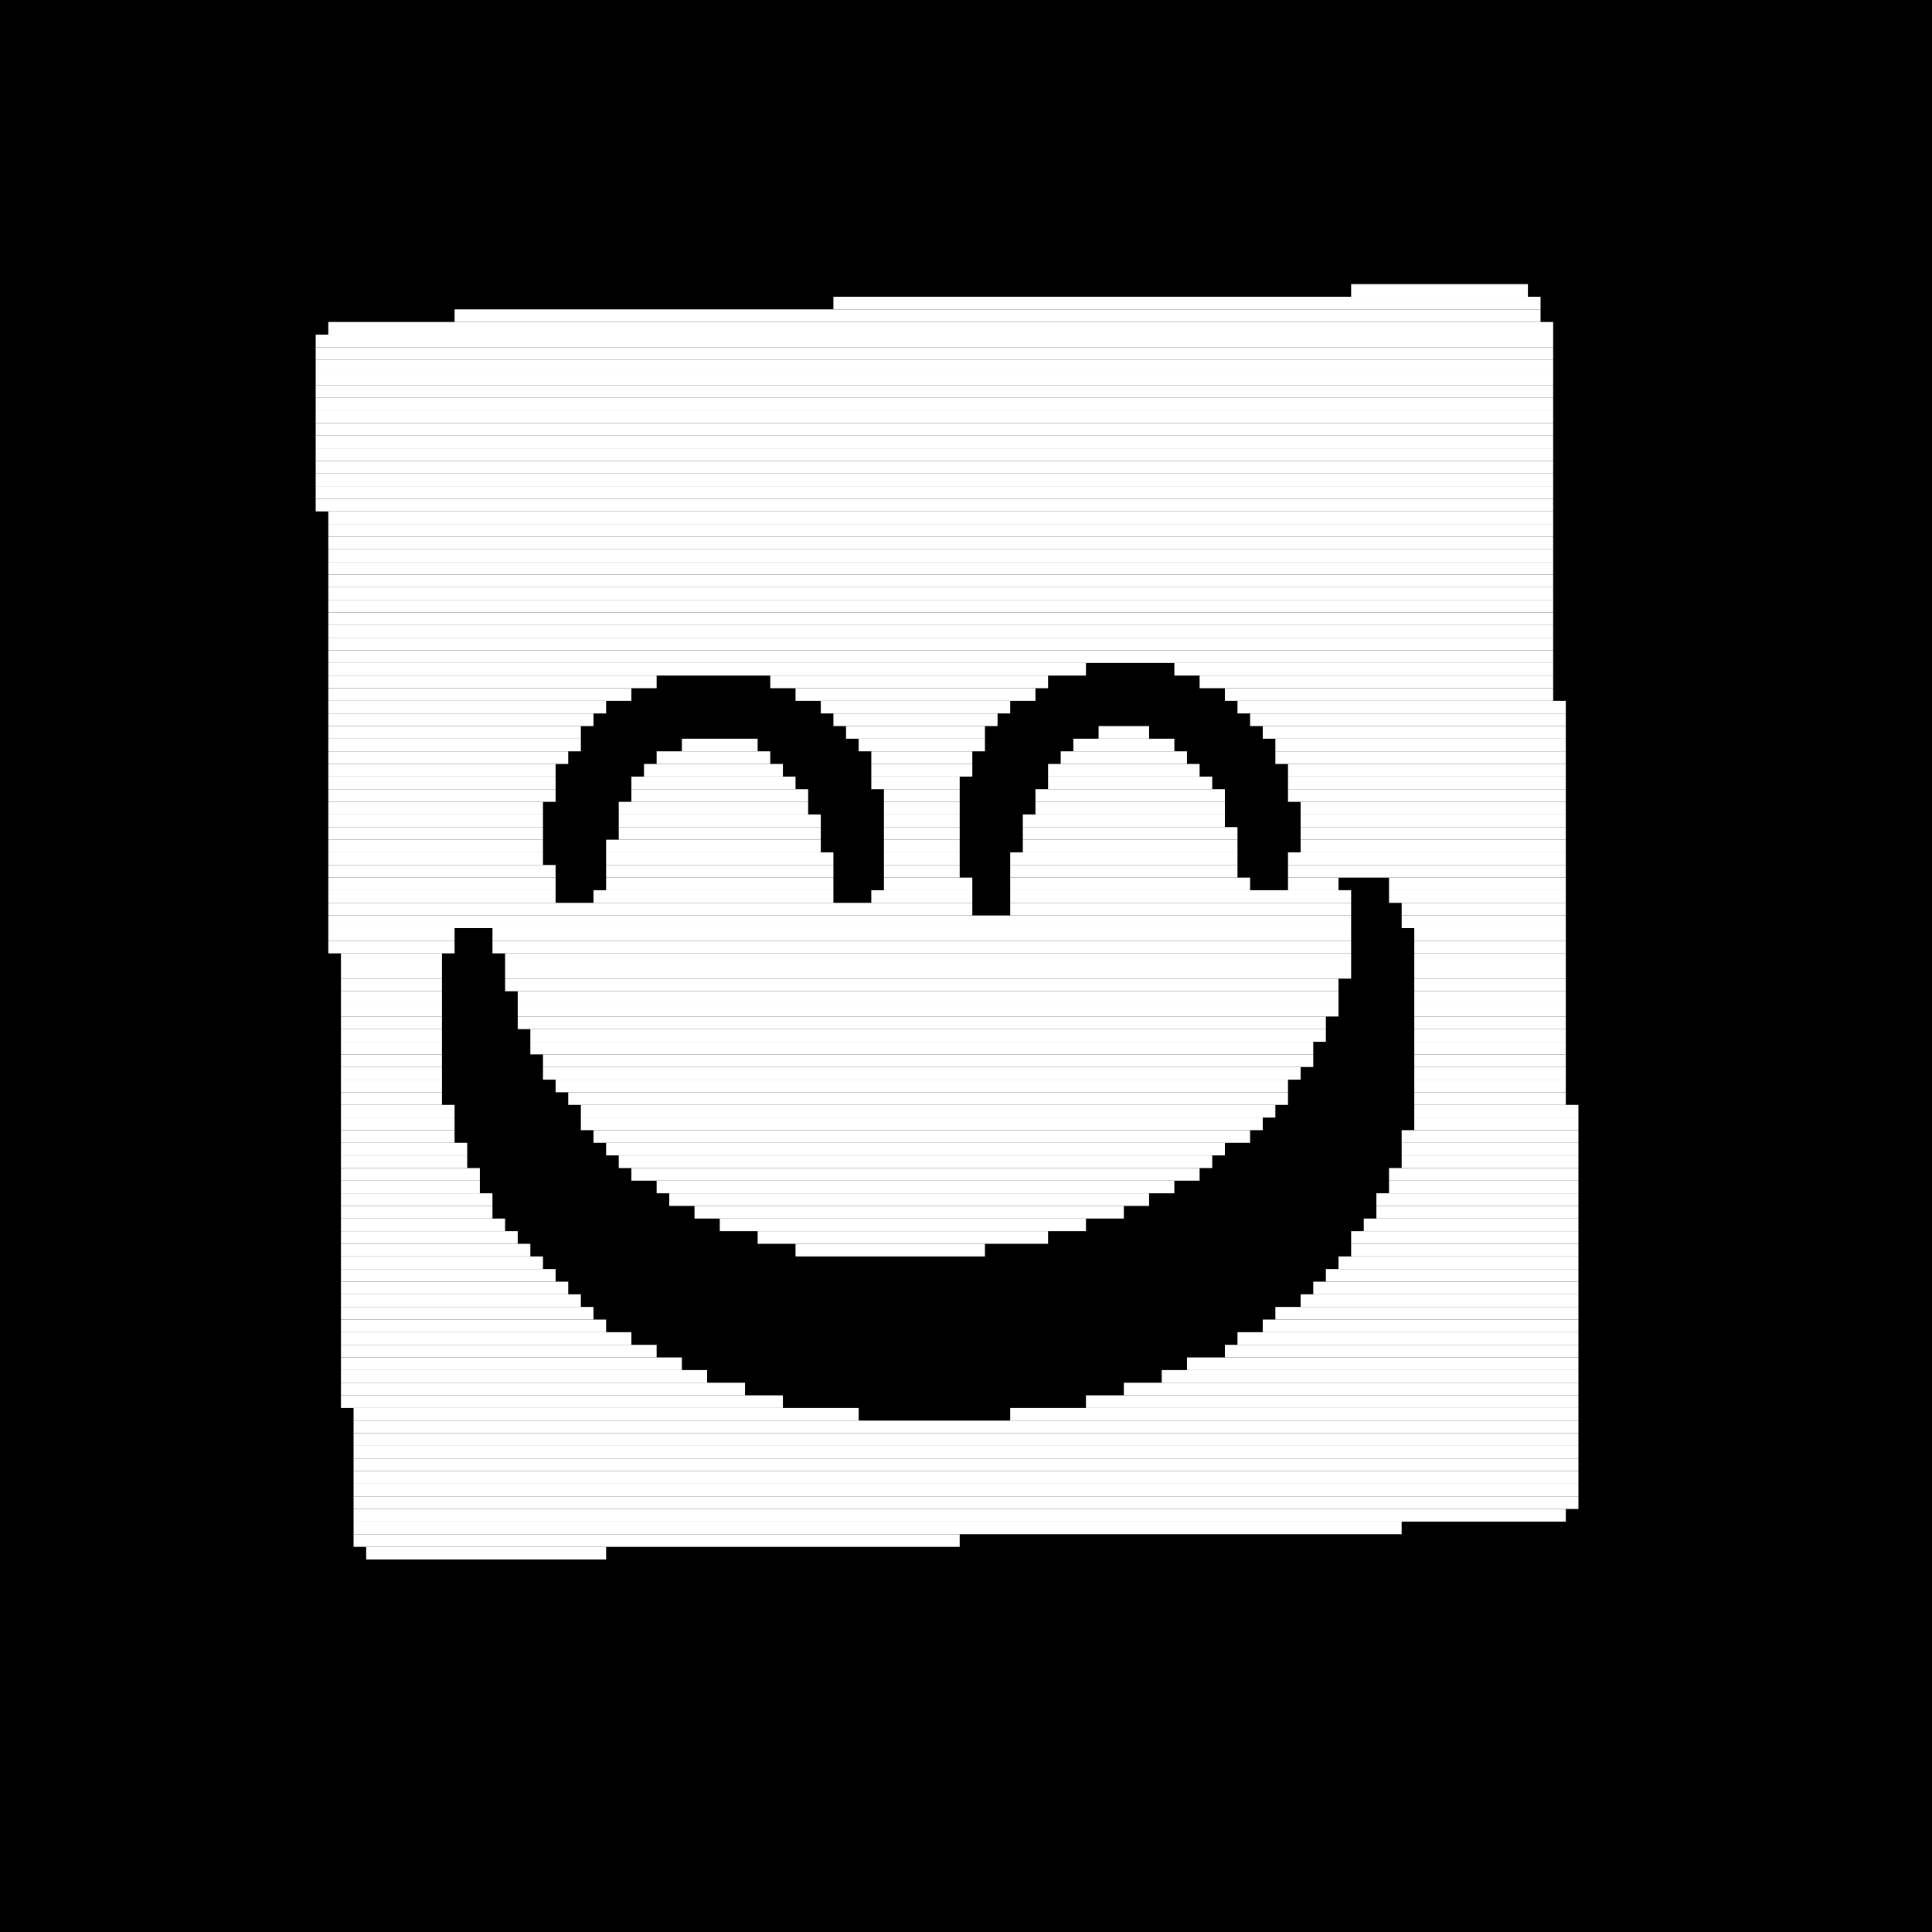
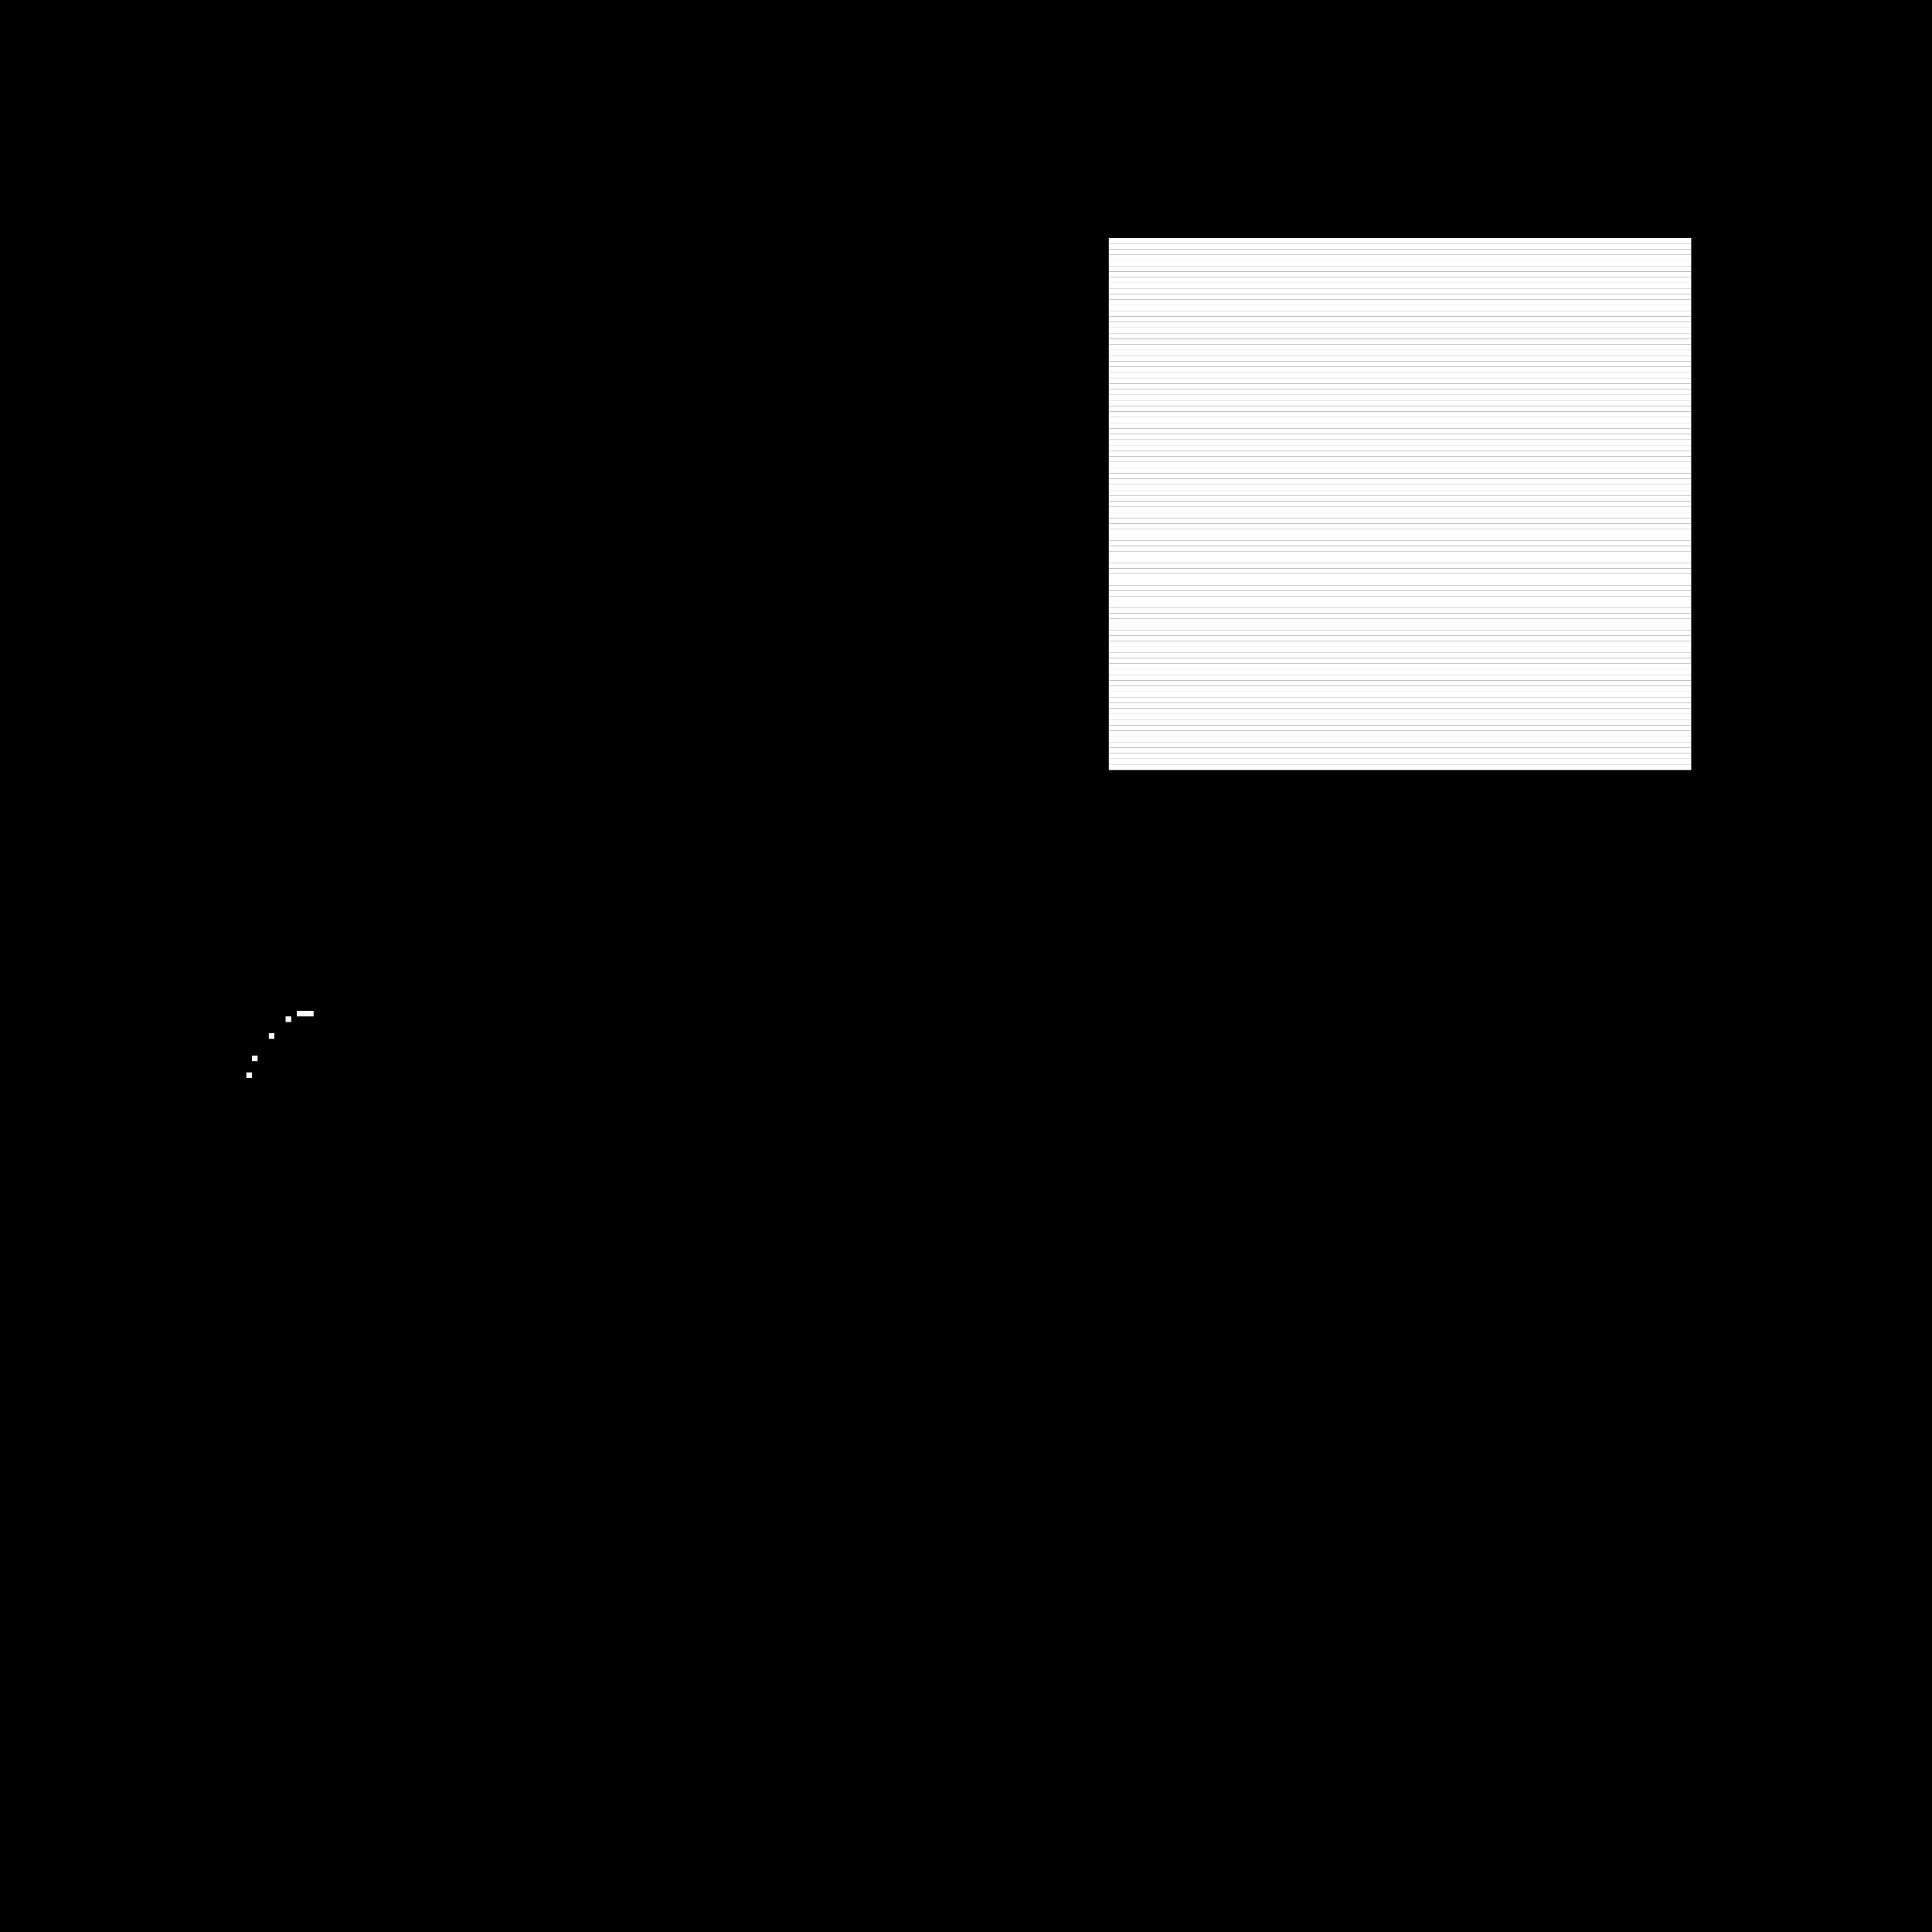
- <svg xmlns="http://www.w3.org/2000/svg" baseProfile="tiny" height="153" version="1.2" width="153">
+ <svg xmlns="http://www.w3.org/2000/svg" baseProfile="tiny" height="345" version="1.2" width="345">
  <defs />
-   <rect fill="black" height="153" width="153" x="0" y="0" />
-   <line stroke="white" stroke-width="1" x1="107" x2="121" y1="23" y2="23" />
-   <line stroke="white" stroke-width="1" x1="66" x2="122" y1="24" y2="24" />
-   <line stroke="white" stroke-width="1" x1="36" x2="122" y1="25" y2="25" />
-   <line stroke="white" stroke-width="1" x1="26" x2="123" y1="26" y2="26" />
-   <line stroke="white" stroke-width="1" x1="25" x2="123" y1="27" y2="27" />
-   <line stroke="white" stroke-width="1" x1="25" x2="123" y1="28" y2="28" />
-   <line stroke="white" stroke-width="1" x1="25" x2="123" y1="29" y2="29" />
-   <line stroke="white" stroke-width="1" x1="25" x2="123" y1="30" y2="30" />
-   <line stroke="white" stroke-width="1" x1="25" x2="123" y1="31" y2="31" />
-   <line stroke="white" stroke-width="1" x1="25" x2="123" y1="32" y2="32" />
-   <line stroke="white" stroke-width="1" x1="25" x2="123" y1="33" y2="33" />
-   <line stroke="white" stroke-width="1" x1="25" x2="123" y1="34" y2="34" />
-   <line stroke="white" stroke-width="1" x1="25" x2="123" y1="35" y2="35" />
-   <line stroke="white" stroke-width="1" x1="25" x2="123" y1="36" y2="36" />
-   <line stroke="white" stroke-width="1" x1="25" x2="123" y1="37" y2="37" />
-   <line stroke="white" stroke-width="1" x1="25" x2="123" y1="38" y2="38" />
-   <line stroke="white" stroke-width="1" x1="25" x2="123" y1="39" y2="39" />
-   <line stroke="white" stroke-width="1" x1="25" x2="123" y1="40" y2="40" />
-   <line stroke="white" stroke-width="1" x1="26" x2="123" y1="41" y2="41" />
-   <line stroke="white" stroke-width="1" x1="26" x2="123" y1="42" y2="42" />
-   <line stroke="white" stroke-width="1" x1="26" x2="123" y1="43" y2="43" />
-   <line stroke="white" stroke-width="1" x1="26" x2="123" y1="44" y2="44" />
-   <line stroke="white" stroke-width="1" x1="26" x2="123" y1="45" y2="45" />
-   <line stroke="white" stroke-width="1" x1="26" x2="123" y1="46" y2="46" />
-   <line stroke="white" stroke-width="1" x1="26" x2="123" y1="47" y2="47" />
-   <line stroke="white" stroke-width="1" x1="26" x2="123" y1="48" y2="48" />
-   <line stroke="white" stroke-width="1" x1="26" x2="123" y1="49" y2="49" />
-   <line stroke="white" stroke-width="1" x1="26" x2="123" y1="50" y2="50" />
-   <line stroke="white" stroke-width="1" x1="26" x2="123" y1="51" y2="51" />
-   <line stroke="white" stroke-width="1" x1="26" x2="123" y1="52" y2="52" />
-   <line stroke="white" stroke-width="1" x1="26" x2="86" y1="53" y2="53" />
-   <line stroke="white" stroke-width="1" x1="93" x2="123" y1="53" y2="53" />
-   <line stroke="white" stroke-width="1" x1="26" x2="52" y1="54" y2="54" />
-   <line stroke="white" stroke-width="1" x1="61" x2="83" y1="54" y2="54" />
-   <line stroke="white" stroke-width="1" x1="95" x2="123" y1="54" y2="54" />
-   <line stroke="white" stroke-width="1" x1="26" x2="50" y1="55" y2="55" />
-   <line stroke="white" stroke-width="1" x1="63" x2="82" y1="55" y2="55" />
-   <line stroke="white" stroke-width="1" x1="97" x2="123" y1="55" y2="55" />
-   <line stroke="white" stroke-width="1" x1="26" x2="48" y1="56" y2="56" />
-   <line stroke="white" stroke-width="1" x1="65" x2="80" y1="56" y2="56" />
-   <line stroke="white" stroke-width="1" x1="98" x2="124" y1="56" y2="56" />
-   <line stroke="white" stroke-width="1" x1="26" x2="47" y1="57" y2="57" />
-   <line stroke="white" stroke-width="1" x1="66" x2="79" y1="57" y2="57" />
-   <line stroke="white" stroke-width="1" x1="99" x2="124" y1="57" y2="57" />
-   <line stroke="white" stroke-width="1" x1="26" x2="46" y1="58" y2="58" />
-   <line stroke="white" stroke-width="1" x1="67" x2="78" y1="58" y2="58" />
-   <line stroke="white" stroke-width="1" x1="87" x2="91" y1="58" y2="58" />
-   <line stroke="white" stroke-width="1" x1="100" x2="124" y1="58" y2="58" />
-   <line stroke="white" stroke-width="1" x1="26" x2="46" y1="59" y2="59" />
-   <line stroke="white" stroke-width="1" x1="54" x2="60" y1="59" y2="59" />
-   <line stroke="white" stroke-width="1" x1="68" x2="78" y1="59" y2="59" />
-   <line stroke="white" stroke-width="1" x1="85" x2="93" y1="59" y2="59" />
-   <line stroke="white" stroke-width="1" x1="101" x2="124" y1="59" y2="59" />
-   <line stroke="white" stroke-width="1" x1="26" x2="45" y1="60" y2="60" />
-   <line stroke="white" stroke-width="1" x1="52" x2="61" y1="60" y2="60" />
-   <line stroke="white" stroke-width="1" x1="69" x2="77" y1="60" y2="60" />
-   <line stroke="white" stroke-width="1" x1="84" x2="94" y1="60" y2="60" />
-   <line stroke="white" stroke-width="1" x1="101" x2="124" y1="60" y2="60" />
-   <line stroke="white" stroke-width="1" x1="26" x2="44" y1="61" y2="61" />
-   <line stroke="white" stroke-width="1" x1="51" x2="62" y1="61" y2="61" />
-   <line stroke="white" stroke-width="1" x1="69" x2="77" y1="61" y2="61" />
-   <line stroke="white" stroke-width="1" x1="83" x2="95" y1="61" y2="61" />
-   <line stroke="white" stroke-width="1" x1="102" x2="124" y1="61" y2="61" />
-   <line stroke="white" stroke-width="1" x1="26" x2="44" y1="62" y2="62" />
-   <line stroke="white" stroke-width="1" x1="50" x2="63" y1="62" y2="62" />
-   <line stroke="white" stroke-width="1" x1="69" x2="76" y1="62" y2="62" />
-   <line stroke="white" stroke-width="1" x1="83" x2="96" y1="62" y2="62" />
-   <line stroke="white" stroke-width="1" x1="102" x2="124" y1="62" y2="62" />
-   <line stroke="white" stroke-width="1" x1="26" x2="44" y1="63" y2="63" />
-   <line stroke="white" stroke-width="1" x1="50" x2="64" y1="63" y2="63" />
-   <line stroke="white" stroke-width="1" x1="70" x2="76" y1="63" y2="63" />
-   <line stroke="white" stroke-width="1" x1="82" x2="97" y1="63" y2="63" />
-   <line stroke="white" stroke-width="1" x1="102" x2="124" y1="63" y2="63" />
-   <line stroke="white" stroke-width="1" x1="26" x2="43" y1="64" y2="64" />
-   <line stroke="white" stroke-width="1" x1="49" x2="64" y1="64" y2="64" />
-   <line stroke="white" stroke-width="1" x1="70" x2="76" y1="64" y2="64" />
-   <line stroke="white" stroke-width="1" x1="82" x2="97" y1="64" y2="64" />
-   <line stroke="white" stroke-width="1" x1="103" x2="124" y1="64" y2="64" />
-   <line stroke="white" stroke-width="1" x1="26" x2="43" y1="65" y2="65" />
-   <line stroke="white" stroke-width="1" x1="49" x2="65" y1="65" y2="65" />
-   <line stroke="white" stroke-width="1" x1="70" x2="76" y1="65" y2="65" />
-   <line stroke="white" stroke-width="1" x1="81" x2="97" y1="65" y2="65" />
-   <line stroke="white" stroke-width="1" x1="103" x2="124" y1="65" y2="65" />
-   <line stroke="white" stroke-width="1" x1="26" x2="43" y1="66" y2="66" />
-   <line stroke="white" stroke-width="1" x1="49" x2="65" y1="66" y2="66" />
-   <line stroke="white" stroke-width="1" x1="70" x2="76" y1="66" y2="66" />
-   <line stroke="white" stroke-width="1" x1="81" x2="98" y1="66" y2="66" />
-   <line stroke="white" stroke-width="1" x1="103" x2="124" y1="66" y2="66" />
-   <line stroke="white" stroke-width="1" x1="26" x2="43" y1="67" y2="67" />
-   <line stroke="white" stroke-width="1" x1="48" x2="65" y1="67" y2="67" />
-   <line stroke="white" stroke-width="1" x1="70" x2="76" y1="67" y2="67" />
-   <line stroke="white" stroke-width="1" x1="81" x2="98" y1="67" y2="67" />
-   <line stroke="white" stroke-width="1" x1="103" x2="124" y1="67" y2="67" />
-   <line stroke="white" stroke-width="1" x1="26" x2="43" y1="68" y2="68" />
-   <line stroke="white" stroke-width="1" x1="48" x2="66" y1="68" y2="68" />
-   <line stroke="white" stroke-width="1" x1="70" x2="76" y1="68" y2="68" />
-   <line stroke="white" stroke-width="1" x1="80" x2="98" y1="68" y2="68" />
-   <line stroke="white" stroke-width="1" x1="102" x2="124" y1="68" y2="68" />
-   <line stroke="white" stroke-width="1" x1="26" x2="44" y1="69" y2="69" />
-   <line stroke="white" stroke-width="1" x1="48" x2="66" y1="69" y2="69" />
-   <line stroke="white" stroke-width="1" x1="70" x2="76" y1="69" y2="69" />
-   <line stroke="white" stroke-width="1" x1="80" x2="98" y1="69" y2="69" />
-   <line stroke="white" stroke-width="1" x1="102" x2="124" y1="69" y2="69" />
-   <line stroke="white" stroke-width="1" x1="26" x2="44" y1="70" y2="70" />
-   <line stroke="white" stroke-width="1" x1="48" x2="66" y1="70" y2="70" />
-   <line stroke="white" stroke-width="1" x1="70" x2="77" y1="70" y2="70" />
-   <line stroke="white" stroke-width="1" x1="80" x2="99" y1="70" y2="70" />
-   <line stroke="white" stroke-width="1" x1="102" x2="106" y1="70" y2="70" />
-   <line stroke="white" stroke-width="1" x1="110" x2="124" y1="70" y2="70" />
-   <line stroke="white" stroke-width="1" x1="26" x2="44" y1="71" y2="71" />
-   <line stroke="white" stroke-width="1" x1="47" x2="66" y1="71" y2="71" />
-   <line stroke="white" stroke-width="1" x1="69" x2="77" y1="71" y2="71" />
-   <line stroke="white" stroke-width="1" x1="80" x2="107" y1="71" y2="71" />
-   <line stroke="white" stroke-width="1" x1="110" x2="124" y1="71" y2="71" />
-   <line stroke="white" stroke-width="1" x1="26" x2="77" y1="72" y2="72" />
-   <line stroke="white" stroke-width="1" x1="80" x2="107" y1="72" y2="72" />
-   <line stroke="white" stroke-width="1" x1="111" x2="124" y1="72" y2="72" />
-   <line stroke="white" stroke-width="1" x1="26" x2="107" y1="73" y2="73" />
-   <line stroke="white" stroke-width="1" x1="111" x2="124" y1="73" y2="73" />
-   <line stroke="white" stroke-width="1" x1="26" x2="36" y1="74" y2="74" />
-   <line stroke="white" stroke-width="1" x1="39" x2="107" y1="74" y2="74" />
-   <line stroke="white" stroke-width="1" x1="112" x2="124" y1="74" y2="74" />
-   <line stroke="white" stroke-width="1" x1="26" x2="36" y1="75" y2="75" />
-   <line stroke="white" stroke-width="1" x1="39" x2="107" y1="75" y2="75" />
-   <line stroke="white" stroke-width="1" x1="112" x2="124" y1="75" y2="75" />
-   <line stroke="white" stroke-width="1" x1="27" x2="35" y1="76" y2="76" />
-   <line stroke="white" stroke-width="1" x1="40" x2="107" y1="76" y2="76" />
-   <line stroke="white" stroke-width="1" x1="112" x2="124" y1="76" y2="76" />
-   <line stroke="white" stroke-width="1" x1="27" x2="35" y1="77" y2="77" />
-   <line stroke="white" stroke-width="1" x1="40" x2="107" y1="77" y2="77" />
-   <line stroke="white" stroke-width="1" x1="112" x2="124" y1="77" y2="77" />
-   <line stroke="white" stroke-width="1" x1="27" x2="35" y1="78" y2="78" />
-   <line stroke="white" stroke-width="1" x1="40" x2="106" y1="78" y2="78" />
-   <line stroke="white" stroke-width="1" x1="112" x2="124" y1="78" y2="78" />
-   <line stroke="white" stroke-width="1" x1="27" x2="35" y1="79" y2="79" />
-   <line stroke="white" stroke-width="1" x1="41" x2="106" y1="79" y2="79" />
-   <line stroke="white" stroke-width="1" x1="112" x2="124" y1="79" y2="79" />
-   <line stroke="white" stroke-width="1" x1="27" x2="35" y1="80" y2="80" />
-   <line stroke="white" stroke-width="1" x1="41" x2="106" y1="80" y2="80" />
-   <line stroke="white" stroke-width="1" x1="112" x2="124" y1="80" y2="80" />
-   <line stroke="white" stroke-width="1" x1="27" x2="35" y1="81" y2="81" />
-   <line stroke="white" stroke-width="1" x1="41" x2="105" y1="81" y2="81" />
-   <line stroke="white" stroke-width="1" x1="112" x2="124" y1="81" y2="81" />
-   <line stroke="white" stroke-width="1" x1="27" x2="35" y1="82" y2="82" />
-   <line stroke="white" stroke-width="1" x1="42" x2="105" y1="82" y2="82" />
-   <line stroke="white" stroke-width="1" x1="112" x2="124" y1="82" y2="82" />
-   <line stroke="white" stroke-width="1" x1="27" x2="35" y1="83" y2="83" />
-   <line stroke="white" stroke-width="1" x1="42" x2="104" y1="83" y2="83" />
-   <line stroke="white" stroke-width="1" x1="112" x2="124" y1="83" y2="83" />
-   <line stroke="white" stroke-width="1" x1="27" x2="35" y1="84" y2="84" />
-   <line stroke="white" stroke-width="1" x1="43" x2="104" y1="84" y2="84" />
-   <line stroke="white" stroke-width="1" x1="112" x2="124" y1="84" y2="84" />
-   <line stroke="white" stroke-width="1" x1="27" x2="35" y1="85" y2="85" />
-   <line stroke="white" stroke-width="1" x1="43" x2="103" y1="85" y2="85" />
-   <line stroke="white" stroke-width="1" x1="112" x2="124" y1="85" y2="85" />
-   <line stroke="white" stroke-width="1" x1="27" x2="35" y1="86" y2="86" />
-   <line stroke="white" stroke-width="1" x1="44" x2="102" y1="86" y2="86" />
-   <line stroke="white" stroke-width="1" x1="112" x2="124" y1="86" y2="86" />
-   <line stroke="white" stroke-width="1" x1="27" x2="35" y1="87" y2="87" />
-   <line stroke="white" stroke-width="1" x1="45" x2="102" y1="87" y2="87" />
-   <line stroke="white" stroke-width="1" x1="112" x2="124" y1="87" y2="87" />
-   <line stroke="white" stroke-width="1" x1="27" x2="36" y1="88" y2="88" />
-   <line stroke="white" stroke-width="1" x1="46" x2="101" y1="88" y2="88" />
-   <line stroke="white" stroke-width="1" x1="112" x2="125" y1="88" y2="88" />
-   <line stroke="white" stroke-width="1" x1="27" x2="36" y1="89" y2="89" />
-   <line stroke="white" stroke-width="1" x1="46" x2="100" y1="89" y2="89" />
-   <line stroke="white" stroke-width="1" x1="112" x2="125" y1="89" y2="89" />
-   <line stroke="white" stroke-width="1" x1="27" x2="36" y1="90" y2="90" />
-   <line stroke="white" stroke-width="1" x1="47" x2="99" y1="90" y2="90" />
-   <line stroke="white" stroke-width="1" x1="111" x2="125" y1="90" y2="90" />
-   <line stroke="white" stroke-width="1" x1="27" x2="37" y1="91" y2="91" />
-   <line stroke="white" stroke-width="1" x1="48" x2="97" y1="91" y2="91" />
-   <line stroke="white" stroke-width="1" x1="111" x2="125" y1="91" y2="91" />
-   <line stroke="white" stroke-width="1" x1="27" x2="37" y1="92" y2="92" />
-   <line stroke="white" stroke-width="1" x1="49" x2="96" y1="92" y2="92" />
-   <line stroke="white" stroke-width="1" x1="111" x2="125" y1="92" y2="92" />
-   <line stroke="white" stroke-width="1" x1="27" x2="38" y1="93" y2="93" />
-   <line stroke="white" stroke-width="1" x1="50" x2="95" y1="93" y2="93" />
-   <line stroke="white" stroke-width="1" x1="110" x2="125" y1="93" y2="93" />
-   <line stroke="white" stroke-width="1" x1="27" x2="38" y1="94" y2="94" />
-   <line stroke="white" stroke-width="1" x1="52" x2="93" y1="94" y2="94" />
-   <line stroke="white" stroke-width="1" x1="110" x2="125" y1="94" y2="94" />
-   <line stroke="white" stroke-width="1" x1="27" x2="39" y1="95" y2="95" />
-   <line stroke="white" stroke-width="1" x1="53" x2="91" y1="95" y2="95" />
-   <line stroke="white" stroke-width="1" x1="109" x2="125" y1="95" y2="95" />
-   <line stroke="white" stroke-width="1" x1="27" x2="39" y1="96" y2="96" />
-   <line stroke="white" stroke-width="1" x1="55" x2="89" y1="96" y2="96" />
-   <line stroke="white" stroke-width="1" x1="109" x2="125" y1="96" y2="96" />
-   <line stroke="white" stroke-width="1" x1="27" x2="40" y1="97" y2="97" />
-   <line stroke="white" stroke-width="1" x1="57" x2="86" y1="97" y2="97" />
-   <line stroke="white" stroke-width="1" x1="108" x2="125" y1="97" y2="97" />
-   <line stroke="white" stroke-width="1" x1="27" x2="41" y1="98" y2="98" />
-   <line stroke="white" stroke-width="1" x1="60" x2="83" y1="98" y2="98" />
-   <line stroke="white" stroke-width="1" x1="107" x2="125" y1="98" y2="98" />
-   <line stroke="white" stroke-width="1" x1="27" x2="42" y1="99" y2="99" />
-   <line stroke="white" stroke-width="1" x1="63" x2="78" y1="99" y2="99" />
-   <line stroke="white" stroke-width="1" x1="107" x2="125" y1="99" y2="99" />
-   <line stroke="white" stroke-width="1" x1="27" x2="43" y1="100" y2="100" />
-   <line stroke="white" stroke-width="1" x1="106" x2="125" y1="100" y2="100" />
-   <line stroke="white" stroke-width="1" x1="27" x2="44" y1="101" y2="101" />
-   <line stroke="white" stroke-width="1" x1="105" x2="125" y1="101" y2="101" />
-   <line stroke="white" stroke-width="1" x1="27" x2="45" y1="102" y2="102" />
-   <line stroke="white" stroke-width="1" x1="104" x2="125" y1="102" y2="102" />
-   <line stroke="white" stroke-width="1" x1="27" x2="46" y1="103" y2="103" />
-   <line stroke="white" stroke-width="1" x1="103" x2="125" y1="103" y2="103" />
-   <line stroke="white" stroke-width="1" x1="27" x2="47" y1="104" y2="104" />
-   <line stroke="white" stroke-width="1" x1="101" x2="125" y1="104" y2="104" />
-   <line stroke="white" stroke-width="1" x1="27" x2="48" y1="105" y2="105" />
-   <line stroke="white" stroke-width="1" x1="100" x2="125" y1="105" y2="105" />
-   <line stroke="white" stroke-width="1" x1="27" x2="50" y1="106" y2="106" />
-   <line stroke="white" stroke-width="1" x1="98" x2="125" y1="106" y2="106" />
-   <line stroke="white" stroke-width="1" x1="27" x2="52" y1="107" y2="107" />
-   <line stroke="white" stroke-width="1" x1="97" x2="125" y1="107" y2="107" />
-   <line stroke="white" stroke-width="1" x1="27" x2="54" y1="108" y2="108" />
-   <line stroke="white" stroke-width="1" x1="94" x2="125" y1="108" y2="108" />
-   <line stroke="white" stroke-width="1" x1="27" x2="56" y1="109" y2="109" />
-   <line stroke="white" stroke-width="1" x1="92" x2="125" y1="109" y2="109" />
-   <line stroke="white" stroke-width="1" x1="27" x2="59" y1="110" y2="110" />
-   <line stroke="white" stroke-width="1" x1="89" x2="125" y1="110" y2="110" />
-   <line stroke="white" stroke-width="1" x1="27" x2="62" y1="111" y2="111" />
-   <line stroke="white" stroke-width="1" x1="86" x2="125" y1="111" y2="111" />
-   <line stroke="white" stroke-width="1" x1="28" x2="68" y1="112" y2="112" />
-   <line stroke="white" stroke-width="1" x1="80" x2="125" y1="112" y2="112" />
-   <line stroke="white" stroke-width="1" x1="28" x2="125" y1="113" y2="113" />
-   <line stroke="white" stroke-width="1" x1="28" x2="125" y1="114" y2="114" />
-   <line stroke="white" stroke-width="1" x1="28" x2="125" y1="115" y2="115" />
-   <line stroke="white" stroke-width="1" x1="28" x2="125" y1="116" y2="116" />
-   <line stroke="white" stroke-width="1" x1="28" x2="125" y1="117" y2="117" />
-   <line stroke="white" stroke-width="1" x1="28" x2="125" y1="118" y2="118" />
-   <line stroke="white" stroke-width="1" x1="28" x2="125" y1="119" y2="119" />
-   <line stroke="white" stroke-width="1" x1="28" x2="124" y1="120" y2="120" />
-   <line stroke="white" stroke-width="1" x1="28" x2="111" y1="121" y2="121" />
-   <line stroke="white" stroke-width="1" x1="28" x2="76" y1="122" y2="122" />
-   <line stroke="white" stroke-width="1" x1="29" x2="48" y1="123" y2="123" />
+   <rect fill="black" height="345" width="345" x="0" y="0" />
+   <line stroke="white" stroke-width="1" x1="53" x2="56" y1="181" y2="181" />
+   <line stroke="white" stroke-width="1" x1="51" x2="52" y1="182" y2="182" />
+   <line stroke="white" stroke-width="1" x1="55" x2="55" y1="182" y2="182" />
+   <line stroke="white" stroke-width="1" x1="48" x2="49" y1="185" y2="185" />
+   <line stroke="white" stroke-width="1" x1="45" x2="46" y1="189" y2="189" />
+   <line stroke="white" stroke-width="1" x1="44" x2="45" y1="192" y2="192" />
+   <line stroke="white" stroke-width="1" x1="198" x2="302" y1="43" y2="43" />
+   <line stroke="white" stroke-width="1" x1="198" x2="302" y1="44" y2="44" />
+   <line stroke="white" stroke-width="1" x1="198" x2="302" y1="45" y2="45" />
+   <line stroke="white" stroke-width="1" x1="198" x2="302" y1="46" y2="46" />
+   <line stroke="white" stroke-width="1" x1="198" x2="302" y1="47" y2="47" />
+   <line stroke="white" stroke-width="1" x1="198" x2="302" y1="48" y2="48" />
+   <line stroke="white" stroke-width="1" x1="198" x2="302" y1="49" y2="49" />
+   <line stroke="white" stroke-width="1" x1="198" x2="302" y1="50" y2="50" />
+   <line stroke="white" stroke-width="1" x1="198" x2="302" y1="51" y2="51" />
+   <line stroke="white" stroke-width="1" x1="198" x2="302" y1="52" y2="52" />
+   <line stroke="white" stroke-width="1" x1="198" x2="302" y1="53" y2="53" />
+   <line stroke="white" stroke-width="1" x1="198" x2="302" y1="54" y2="54" />
+   <line stroke="white" stroke-width="1" x1="198" x2="302" y1="55" y2="55" />
+   <line stroke="white" stroke-width="1" x1="198" x2="302" y1="56" y2="56" />
+   <line stroke="white" stroke-width="1" x1="198" x2="302" y1="57" y2="57" />
+   <line stroke="white" stroke-width="1" x1="198" x2="302" y1="58" y2="58" />
+   <line stroke="white" stroke-width="1" x1="198" x2="302" y1="59" y2="59" />
+   <line stroke="white" stroke-width="1" x1="198" x2="302" y1="60" y2="60" />
+   <line stroke="white" stroke-width="1" x1="198" x2="302" y1="61" y2="61" />
+   <line stroke="white" stroke-width="1" x1="198" x2="302" y1="62" y2="62" />
+   <line stroke="white" stroke-width="1" x1="198" x2="302" y1="63" y2="63" />
+   <line stroke="white" stroke-width="1" x1="198" x2="302" y1="64" y2="64" />
+   <line stroke="white" stroke-width="1" x1="198" x2="302" y1="65" y2="65" />
+   <line stroke="white" stroke-width="1" x1="198" x2="302" y1="66" y2="66" />
+   <line stroke="white" stroke-width="1" x1="198" x2="302" y1="67" y2="67" />
+   <line stroke="white" stroke-width="1" x1="198" x2="302" y1="68" y2="68" />
+   <line stroke="white" stroke-width="1" x1="198" x2="302" y1="69" y2="69" />
+   <line stroke="white" stroke-width="1" x1="198" x2="302" y1="70" y2="70" />
+   <line stroke="white" stroke-width="1" x1="198" x2="302" y1="71" y2="71" />
+   <line stroke="white" stroke-width="1" x1="198" x2="302" y1="72" y2="72" />
+   <line stroke="white" stroke-width="1" x1="198" x2="302" y1="73" y2="73" />
+   <line stroke="white" stroke-width="1" x1="198" x2="302" y1="74" y2="74" />
+   <line stroke="white" stroke-width="1" x1="198" x2="302" y1="75" y2="75" />
+   <line stroke="white" stroke-width="1" x1="198" x2="302" y1="76" y2="76" />
+   <line stroke="white" stroke-width="1" x1="198" x2="302" y1="77" y2="77" />
+   <line stroke="white" stroke-width="1" x1="198" x2="302" y1="78" y2="78" />
+   <line stroke="white" stroke-width="1" x1="198" x2="302" y1="79" y2="79" />
+   <line stroke="white" stroke-width="1" x1="198" x2="302" y1="80" y2="80" />
+   <line stroke="white" stroke-width="1" x1="198" x2="302" y1="81" y2="81" />
+   <line stroke="white" stroke-width="1" x1="198" x2="302" y1="82" y2="82" />
+   <line stroke="white" stroke-width="1" x1="198" x2="302" y1="83" y2="83" />
+   <line stroke="white" stroke-width="1" x1="198" x2="302" y1="84" y2="84" />
+   <line stroke="white" stroke-width="1" x1="198" x2="302" y1="85" y2="85" />
+   <line stroke="white" stroke-width="1" x1="198" x2="302" y1="86" y2="86" />
+   <line stroke="white" stroke-width="1" x1="198" x2="302" y1="87" y2="87" />
+   <line stroke="white" stroke-width="1" x1="198" x2="302" y1="88" y2="88" />
+   <line stroke="white" stroke-width="1" x1="198" x2="302" y1="89" y2="89" />
+   <line stroke="white" stroke-width="1" x1="198" x2="302" y1="90" y2="90" />
+   <line stroke="white" stroke-width="1" x1="198" x2="302" y1="91" y2="91" />
+   <line stroke="white" stroke-width="1" x1="198" x2="302" y1="92" y2="92" />
+   <line stroke="white" stroke-width="1" x1="198" x2="302" y1="93" y2="93" />
+   <line stroke="white" stroke-width="1" x1="198" x2="302" y1="94" y2="94" />
+   <line stroke="white" stroke-width="1" x1="198" x2="302" y1="95" y2="95" />
+   <line stroke="white" stroke-width="1" x1="198" x2="302" y1="96" y2="96" />
+   <line stroke="white" stroke-width="1" x1="198" x2="302" y1="97" y2="97" />
+   <line stroke="white" stroke-width="1" x1="198" x2="302" y1="98" y2="98" />
+   <line stroke="white" stroke-width="1" x1="198" x2="302" y1="99" y2="99" />
+   <line stroke="white" stroke-width="1" x1="198" x2="302" y1="100" y2="100" />
+   <line stroke="white" stroke-width="1" x1="198" x2="302" y1="101" y2="101" />
+   <line stroke="white" stroke-width="1" x1="198" x2="302" y1="102" y2="102" />
+   <line stroke="white" stroke-width="1" x1="198" x2="302" y1="103" y2="103" />
+   <line stroke="white" stroke-width="1" x1="198" x2="302" y1="104" y2="104" />
+   <line stroke="white" stroke-width="1" x1="198" x2="302" y1="105" y2="105" />
+   <line stroke="white" stroke-width="1" x1="198" x2="302" y1="106" y2="106" />
+   <line stroke="white" stroke-width="1" x1="198" x2="302" y1="107" y2="107" />
+   <line stroke="white" stroke-width="1" x1="198" x2="302" y1="108" y2="108" />
+   <line stroke="white" stroke-width="1" x1="198" x2="302" y1="109" y2="109" />
+   <line stroke="white" stroke-width="1" x1="198" x2="302" y1="110" y2="110" />
+   <line stroke="white" stroke-width="1" x1="198" x2="302" y1="111" y2="111" />
+   <line stroke="white" stroke-width="1" x1="198" x2="302" y1="112" y2="112" />
+   <line stroke="white" stroke-width="1" x1="198" x2="302" y1="113" y2="113" />
+   <line stroke="white" stroke-width="1" x1="198" x2="302" y1="114" y2="114" />
+   <line stroke="white" stroke-width="1" x1="198" x2="302" y1="115" y2="115" />
+   <line stroke="white" stroke-width="1" x1="198" x2="302" y1="116" y2="116" />
+   <line stroke="white" stroke-width="1" x1="198" x2="302" y1="117" y2="117" />
+   <line stroke="white" stroke-width="1" x1="198" x2="302" y1="118" y2="118" />
+   <line stroke="white" stroke-width="1" x1="198" x2="302" y1="119" y2="119" />
+   <line stroke="white" stroke-width="1" x1="198" x2="302" y1="120" y2="120" />
+   <line stroke="white" stroke-width="1" x1="198" x2="302" y1="121" y2="121" />
+   <line stroke="white" stroke-width="1" x1="198" x2="302" y1="122" y2="122" />
+   <line stroke="white" stroke-width="1" x1="198" x2="302" y1="123" y2="123" />
+   <line stroke="white" stroke-width="1" x1="198" x2="302" y1="124" y2="124" />
+   <line stroke="white" stroke-width="1" x1="198" x2="302" y1="125" y2="125" />
+   <line stroke="white" stroke-width="1" x1="198" x2="302" y1="126" y2="126" />
+   <line stroke="white" stroke-width="1" x1="198" x2="302" y1="127" y2="127" />
+   <line stroke="white" stroke-width="1" x1="198" x2="302" y1="128" y2="128" />
+   <line stroke="white" stroke-width="1" x1="198" x2="302" y1="129" y2="129" />
+   <line stroke="white" stroke-width="1" x1="198" x2="302" y1="130" y2="130" />
+   <line stroke="white" stroke-width="1" x1="198" x2="302" y1="131" y2="131" />
+   <line stroke="white" stroke-width="1" x1="198" x2="302" y1="132" y2="132" />
+   <line stroke="white" stroke-width="1" x1="198" x2="302" y1="133" y2="133" />
+   <line stroke="white" stroke-width="1" x1="198" x2="302" y1="134" y2="134" />
+   <line stroke="white" stroke-width="1" x1="198" x2="302" y1="135" y2="135" />
+   <line stroke="white" stroke-width="1" x1="198" x2="302" y1="136" y2="136" />
+   <line stroke="white" stroke-width="1" x1="198" x2="302" y1="137" y2="137" />
</svg>
